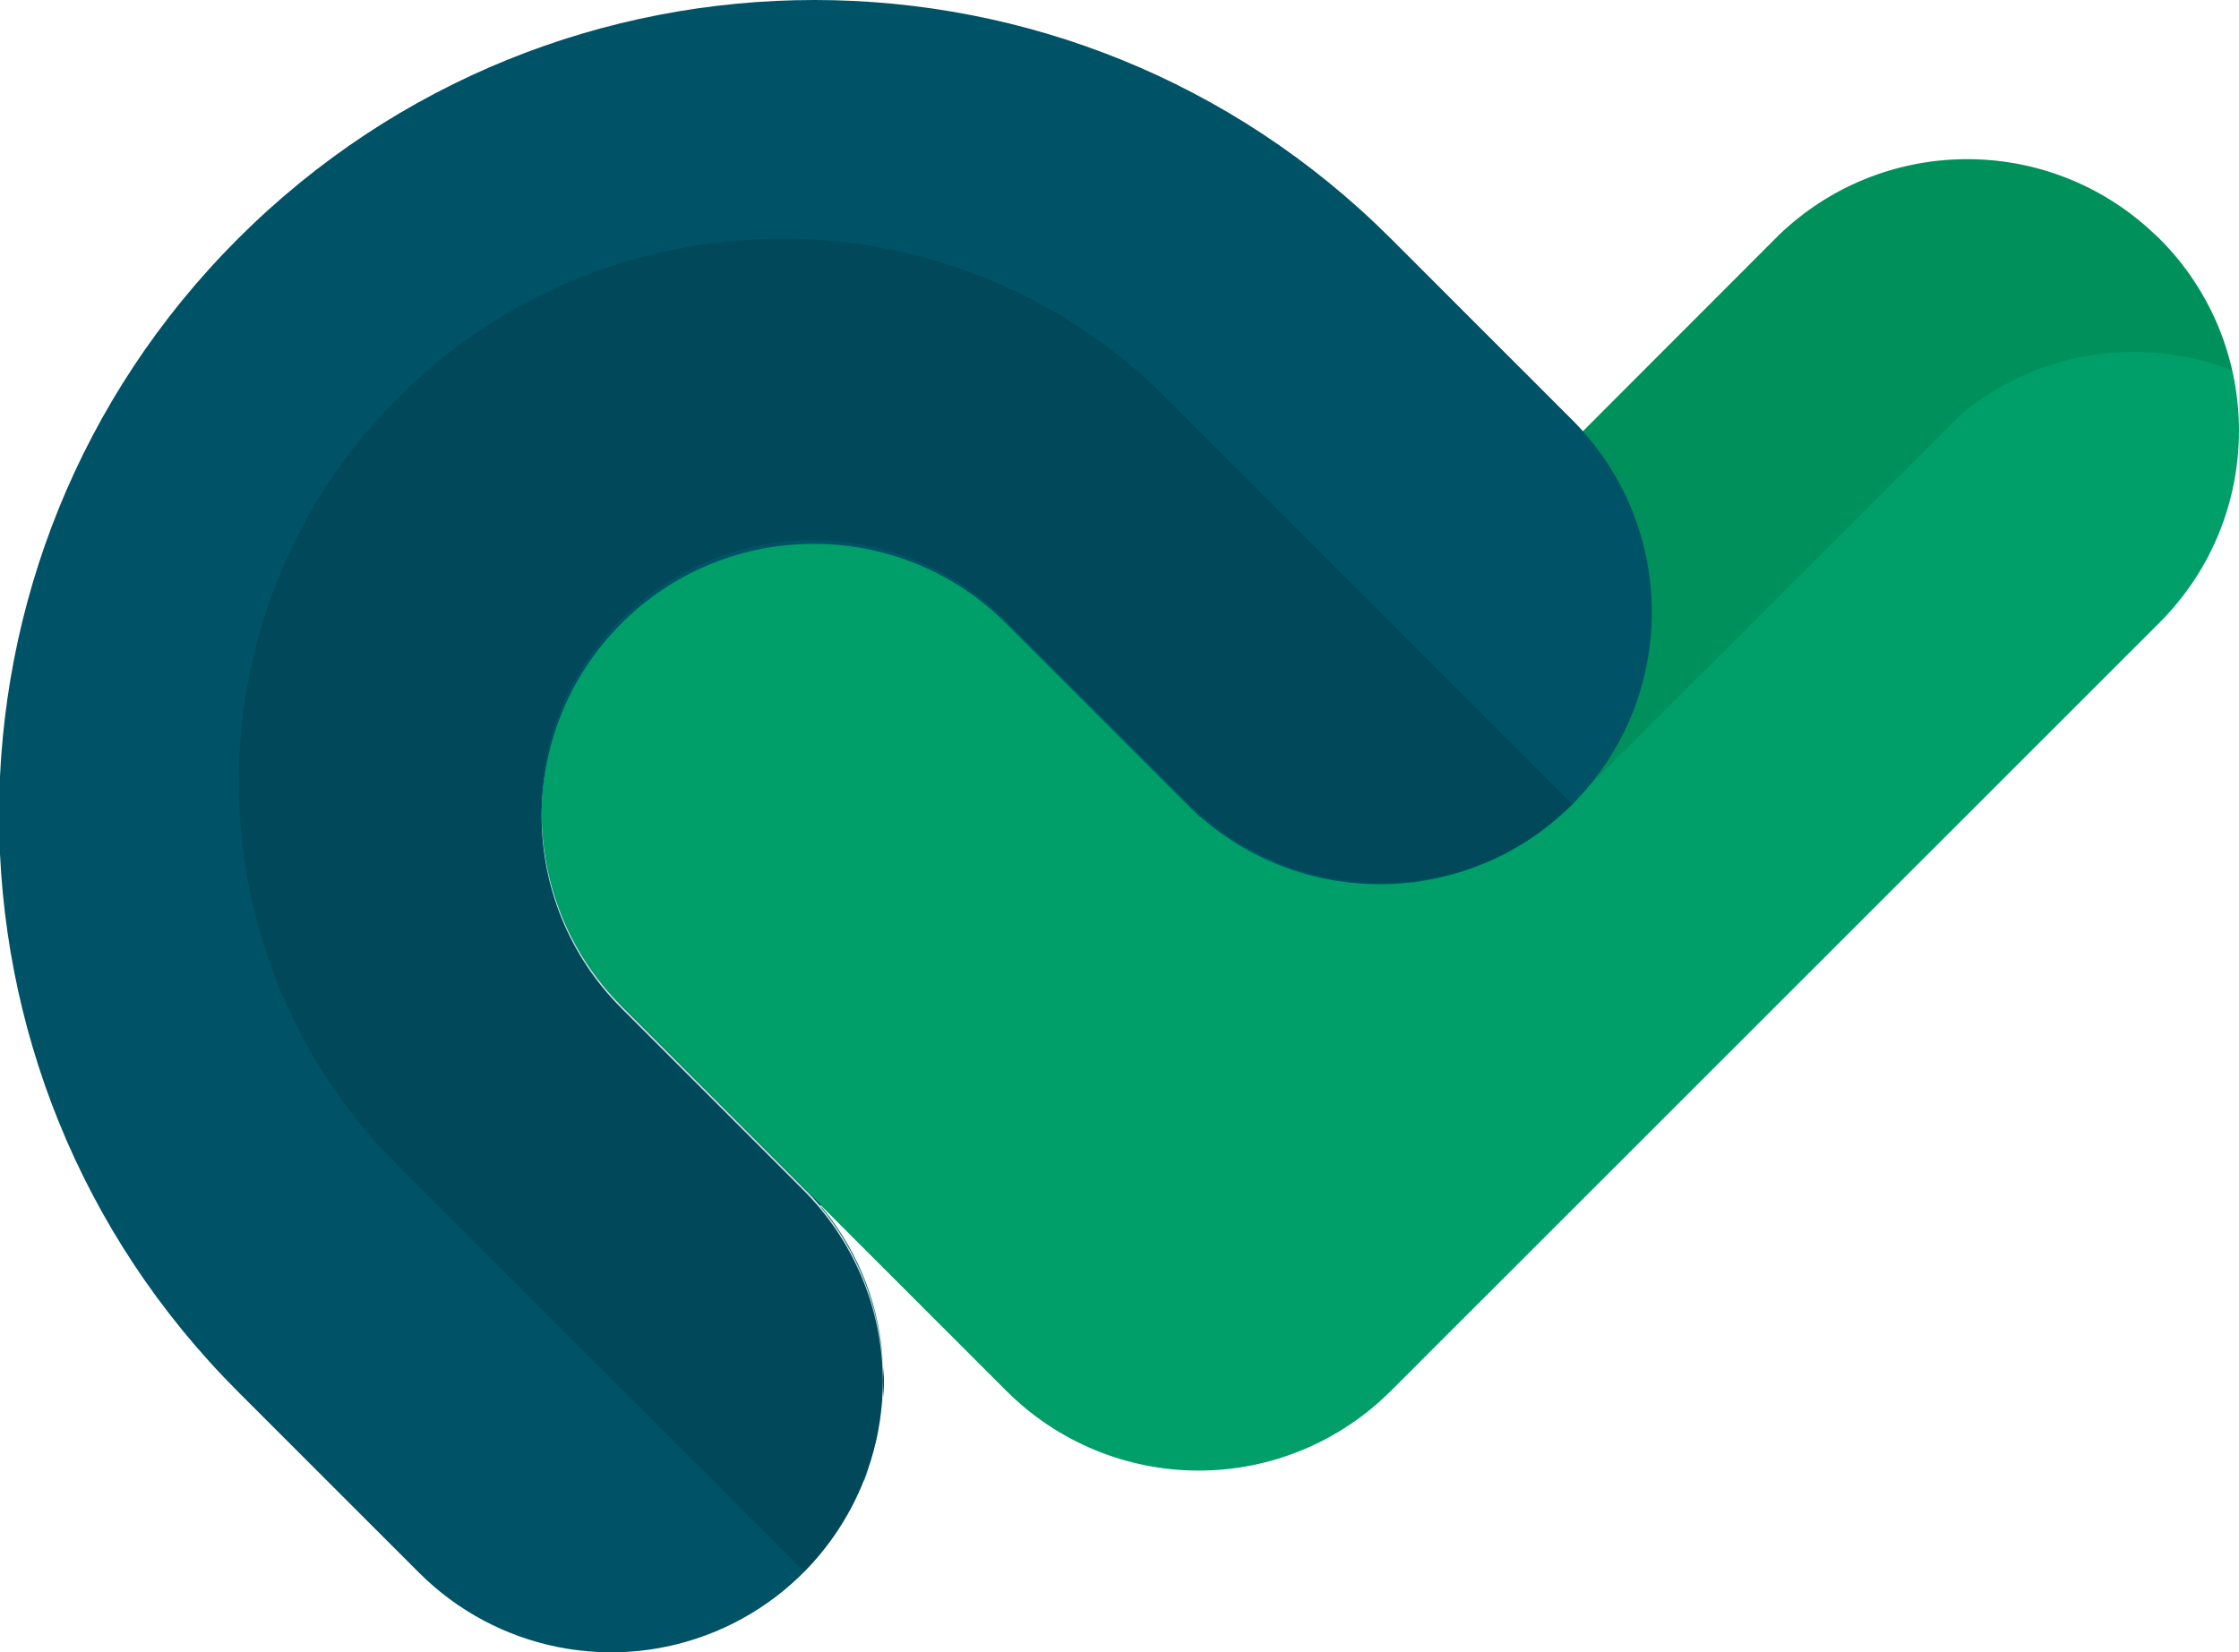
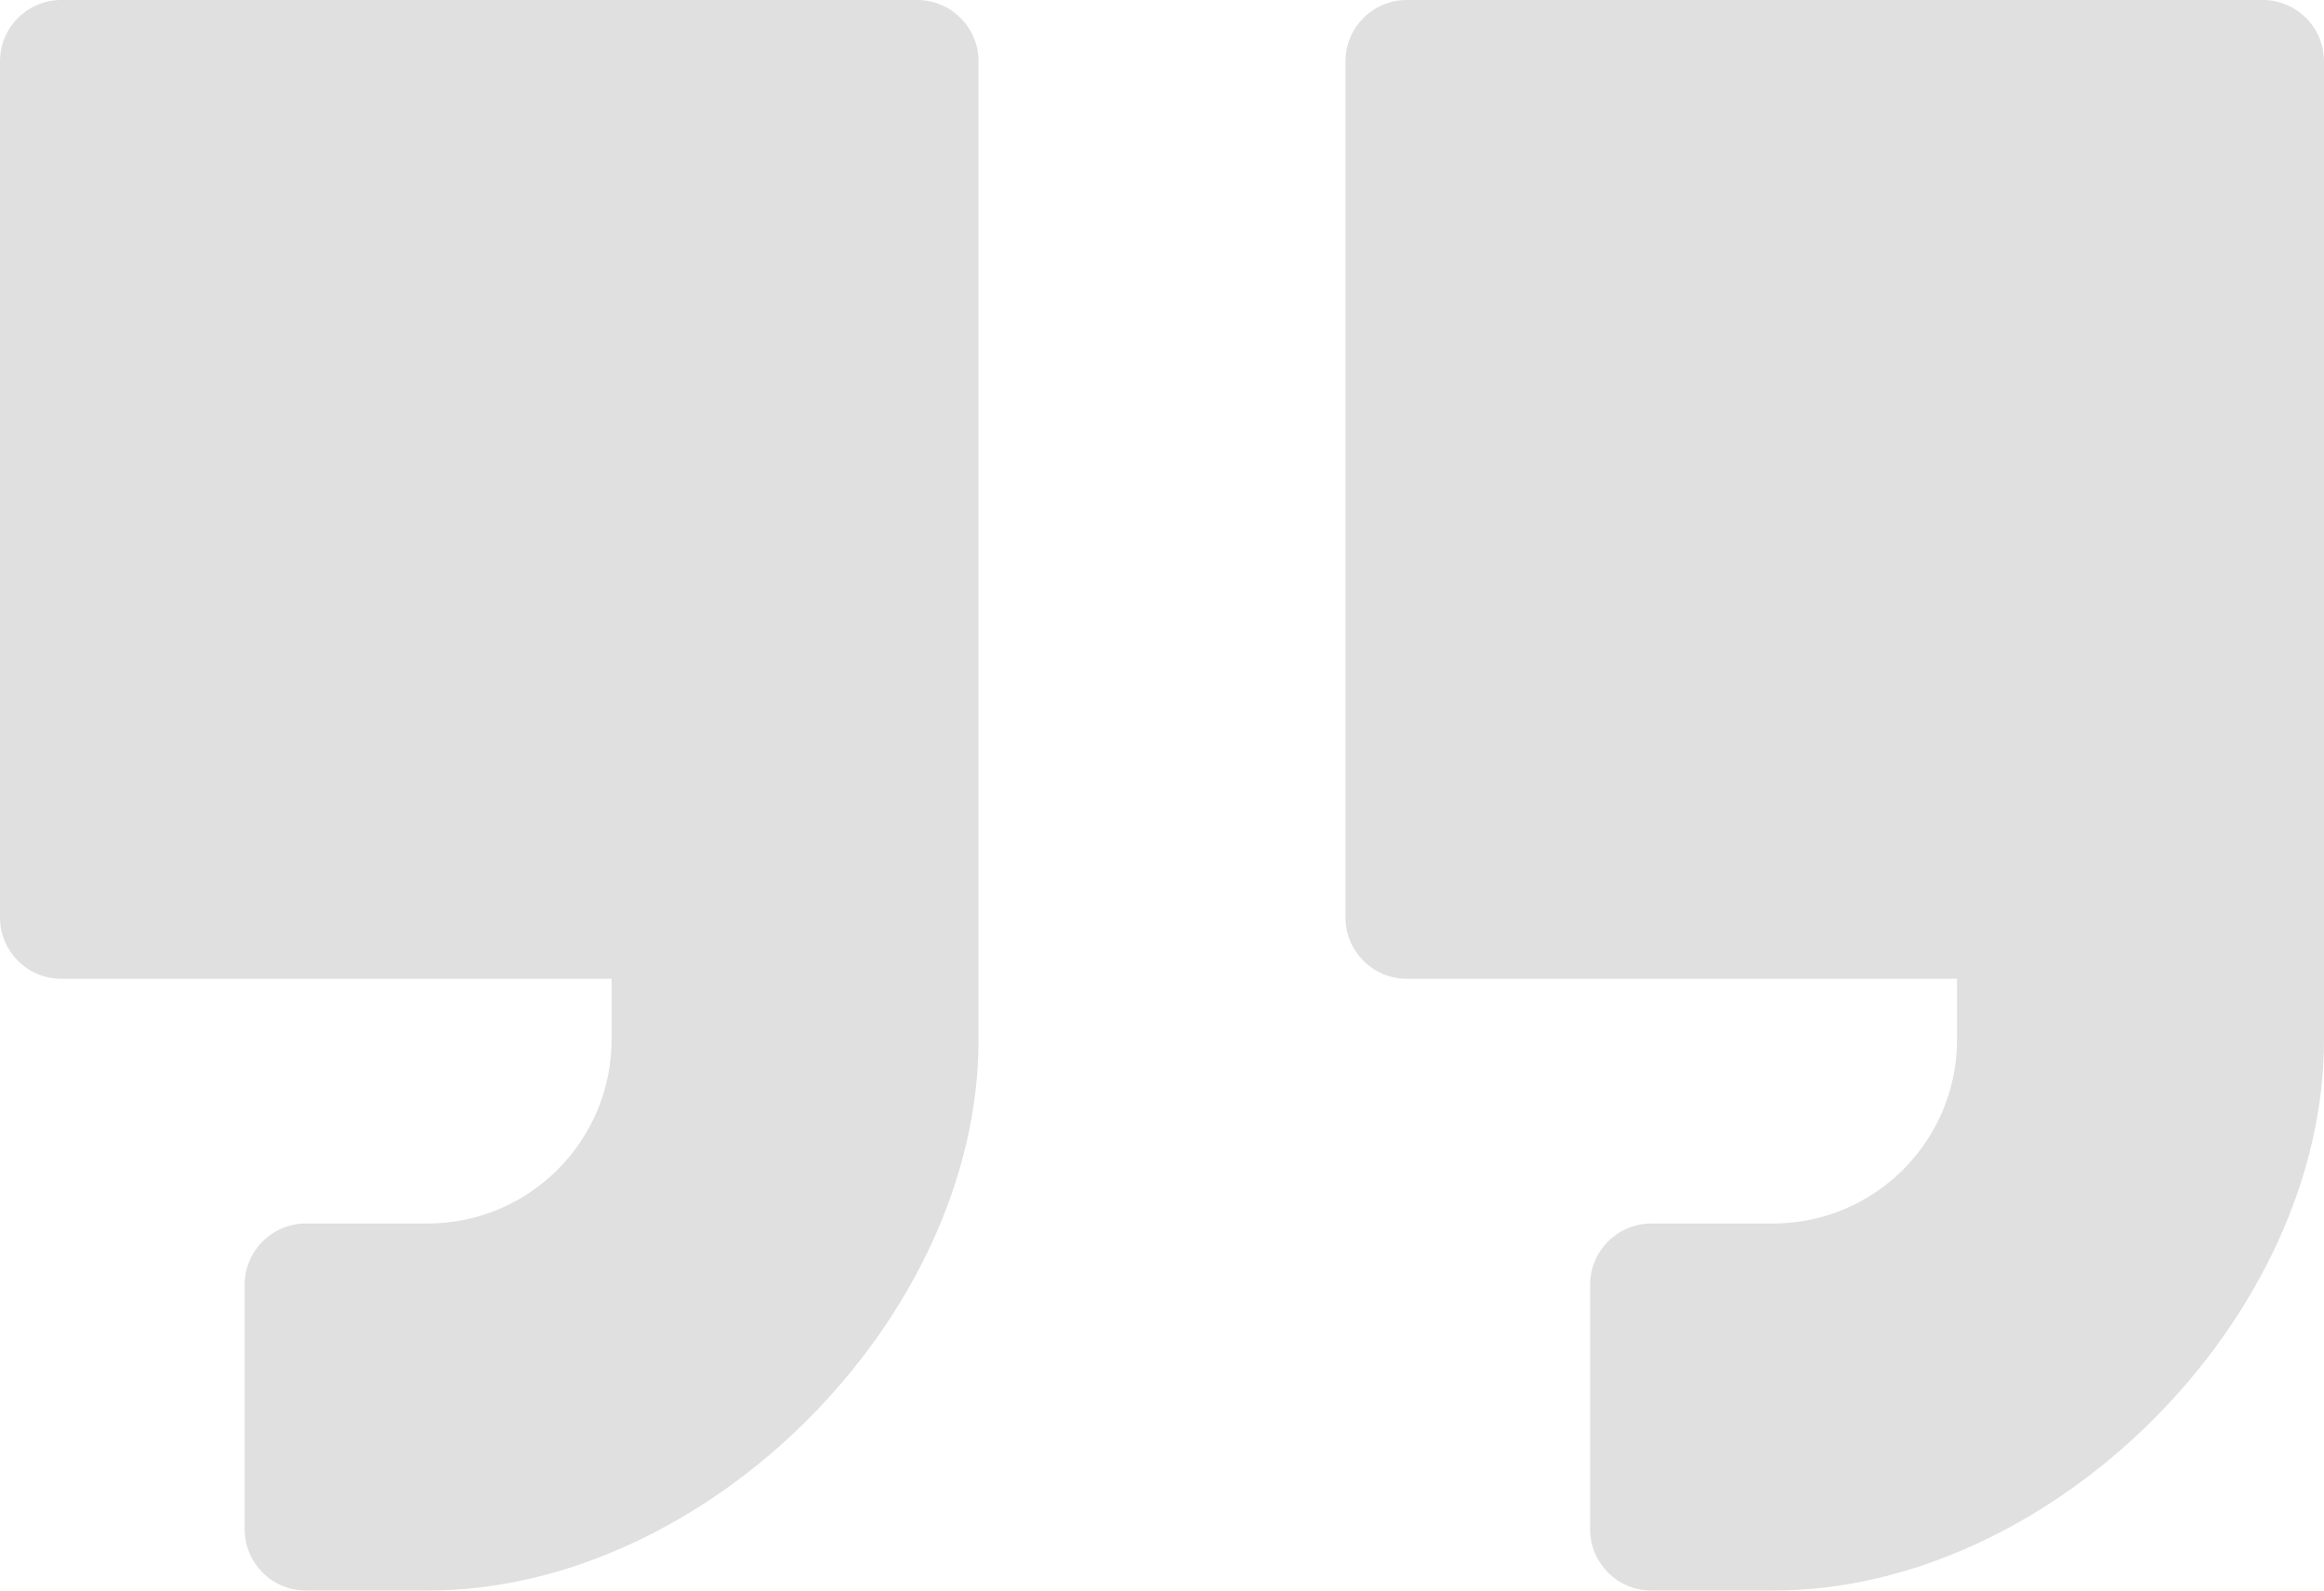
- <svg xmlns="http://www.w3.org/2000/svg" viewBox="0 0 98.91 72.97">
+ <svg xmlns="http://www.w3.org/2000/svg" width="277.402" height="189.802" viewBox="0 0 277.402 189.802">
  <defs>
-     <style>.cls-1{isolation:isolate;}.cls-2,.cls-3{fill:#009e69;}.cls-3{opacity:0.23;}.cls-3,.cls-5{mix-blend-mode:multiply;}.cls-4,.cls-5{fill:#005366;}.cls-5{opacity:0.2;}</style>
+     <style>
+             .cls-1{fill:#e0e0e0}
+         </style>
  </defs>
-   <g class="cls-1">
-     <g id="Layer_2" data-name="Layer 2">
-       <g id="Layer_27" data-name="Layer 27">
-         <path class="cls-2" d="M95.4,27.51,61.45,61.45a12,12,0,0,1-17,0l-17-17a12,12,0,0,1,17-17L53,36,78.59,10.38a12,12,0,0,1,16.28-.32h0l.52.48A12,12,0,0,1,95.4,27.51Z" />
-         <path class="cls-3" d="M98.61,16.37a12,12,0,0,0-4.35-.82,11.84,11.84,0,0,0-7.55,2.69l-.95.94L68.93,36H53L78.43,10.55l.16-.17a12,12,0,0,1,16.28-.32h0l.52.48A12,12,0,0,1,98.61,16.37Z" />
-         <path class="cls-4" d="M39,61a12,12,0,0,1-20.49,8.49l-8-8A36,36,0,0,1,61.45,10.55l8,8a12,12,0,1,1-17,17l-8-8a12,12,0,0,0-17,17l8,8A12,12,0,0,1,39,61Z" />
-         <path class="cls-4" d="M62.27,39c.24,0,.47-.06.7-.1h0Z" />
-         <path class="cls-4" d="M31.66,72a13.35,13.35,0,0,0,1.64-.84A10.14,10.14,0,0,1,31.66,72Z" />
-         <path class="cls-4" d="M69.45,35.52A11.87,11.87,0,0,1,63,38.85a11.93,11.93,0,0,0,6.43-3.33l0,0Z" />
-         <path class="cls-4" d="M53.27,36.23l-.05,0h0l-.09-.09L53,36.09h0l-.56-.56c.19.18.38.37.58.54A1.73,1.73,0,0,0,53.27,36.23Z" />
-         <path class="cls-4" d="M36.24,53.21a.14.14,0,0,1,0,.06c-.23-.27-.46-.53-.71-.78l-8-8-.22-.23Z" />
-         <path class="cls-2" d="M58.68,38.82a12,12,0,0,1-5.46-2.57.9.9,0,0,0-.1-.09L53,36.09l0,0a1.73,1.73,0,0,0,.21.17A12,12,0,0,0,58.68,38.82Z" />
-         <path class="cls-2" d="M39,60.39a11.94,11.94,0,0,0-2.78-7.11l.12.12A11.74,11.74,0,0,1,39,60.39Z" />
-         <path class="cls-2" d="M39,62.12c0-.38.05-.77.05-1.15,0-.2,0-.39,0-.58A5.17,5.17,0,0,1,39,61,11.12,11.12,0,0,1,39,62.12Z" />
-         <path class="cls-2" d="M38.14,65.49c.07-.19.15-.36.21-.55a3.19,3.19,0,0,1-.13.37A1.42,1.42,0,0,1,38.14,65.49Z" />
-         <path class="cls-5" d="M35.53,69.45h0l-18-18a23.24,23.24,0,0,1-3.16-3.91A24,24,0,0,1,47.56,14.38a23.34,23.34,0,0,1,3.91,3.16l18,18,0,0A11.93,11.93,0,0,1,63,38.85c-.24,0-.46.08-.7.1a11.16,11.16,0,0,1-2.45,0,5,5,0,0,1-.57-.06l-.57-.09a12,12,0,0,1-5.41-2.59,1.73,1.73,0,0,1-.21-.17c-.2-.17-.39-.36-.58-.54l-8-8A12,12,0,0,0,27.29,44.26l.22.23,8,8c.25.25.48.51.71.78h0A11.94,11.94,0,0,1,39,60.39c0,.19,0,.38,0,.58,0,.38,0,.77-.05,1.15s-.1.77-.17,1.15c0,.19-.08.37-.13.56s-.1.4-.16.6-.11.34-.17.51-.14.36-.21.55-.15.36-.23.54-.17.36-.26.53l-.29.52c-.2.34-.42.67-.66,1A12.48,12.48,0,0,1,35.53,69.45Z" />
-         <path class="cls-4" d="M53.27,36.23a12,12,0,0,0,5.41,2.59,12,12,0,0,1-5.46-2.57h0l-.73-.73c.19.18.38.37.58.54A1.73,1.73,0,0,0,53.27,36.23Z" />
-         <path class="cls-4" d="M69.45,35.52A11.87,11.87,0,0,1,63,38.85a11.93,11.93,0,0,0,6.43-3.33l0,0Z" />
-         <path class="cls-4" d="M36.22,53.27c-.23-.27-.46-.53-.71-.78l-8-8-.22-.23,9,9A.14.14,0,0,1,36.22,53.27Z" />
-         <path class="cls-4" d="M36.35,53.4a11.74,11.74,0,0,1,2.66,7,11.94,11.94,0,0,0-2.78-7.11Z" />
-         <path class="cls-4" d="M39,61A11.12,11.12,0,0,1,39,62.12c0-.38.05-.77.05-1.15,0-.2,0-.39,0-.58A5.17,5.17,0,0,1,39,61Z" />
-         <path class="cls-4" d="M38.14,65.49c.07-.19.15-.36.21-.55a3.19,3.19,0,0,1-.13.37A1.42,1.42,0,0,1,38.14,65.49Z" />
-       </g>
-     </g>
+   <g id="_5ce2952a7e30fbd8d6210a77_noun_Quote_1942327" data-name="5ce2952a7e30fbd8d6210a77_noun_Quote_1942327" transform="translate(-10 -22)">
+     <path id="Path_3015" d="M163.5 22H61.3a7.322 7.322 0 0 0-7.3 7.3v102.2a7.322 7.322 0 0 0 7.3 7.3H127v7.3a21.965 21.965 0 0 1-21.9 21.9H90.5a7.322 7.322 0 0 0-7.3 7.3v29.2a7.322 7.322 0 0 0 7.3 7.3h14.6c33.215 0 65.7-32.485 65.7-65.7V29.3a7.322 7.322 0 0 0-7.3-7.3z" class="cls-1" data-name="Path 3015" transform="translate(116.601)" />
+     <path id="Path_3016" d="M119.5 22H17.3a7.322 7.322 0 0 0-7.3 7.3v102.2a7.322 7.322 0 0 0 7.3 7.3H83v7.3A21.965 21.965 0 0 1 61.1 168H46.5a7.322 7.322 0 0 0-7.3 7.3v29.2a7.322 7.322 0 0 0 7.3 7.3h14.6c33.215 0 65.7-32.485 65.7-65.7V29.3a7.322 7.322 0 0 0-7.3-7.3z" class="cls-1" data-name="Path 3016" />
  </g>
</svg>
